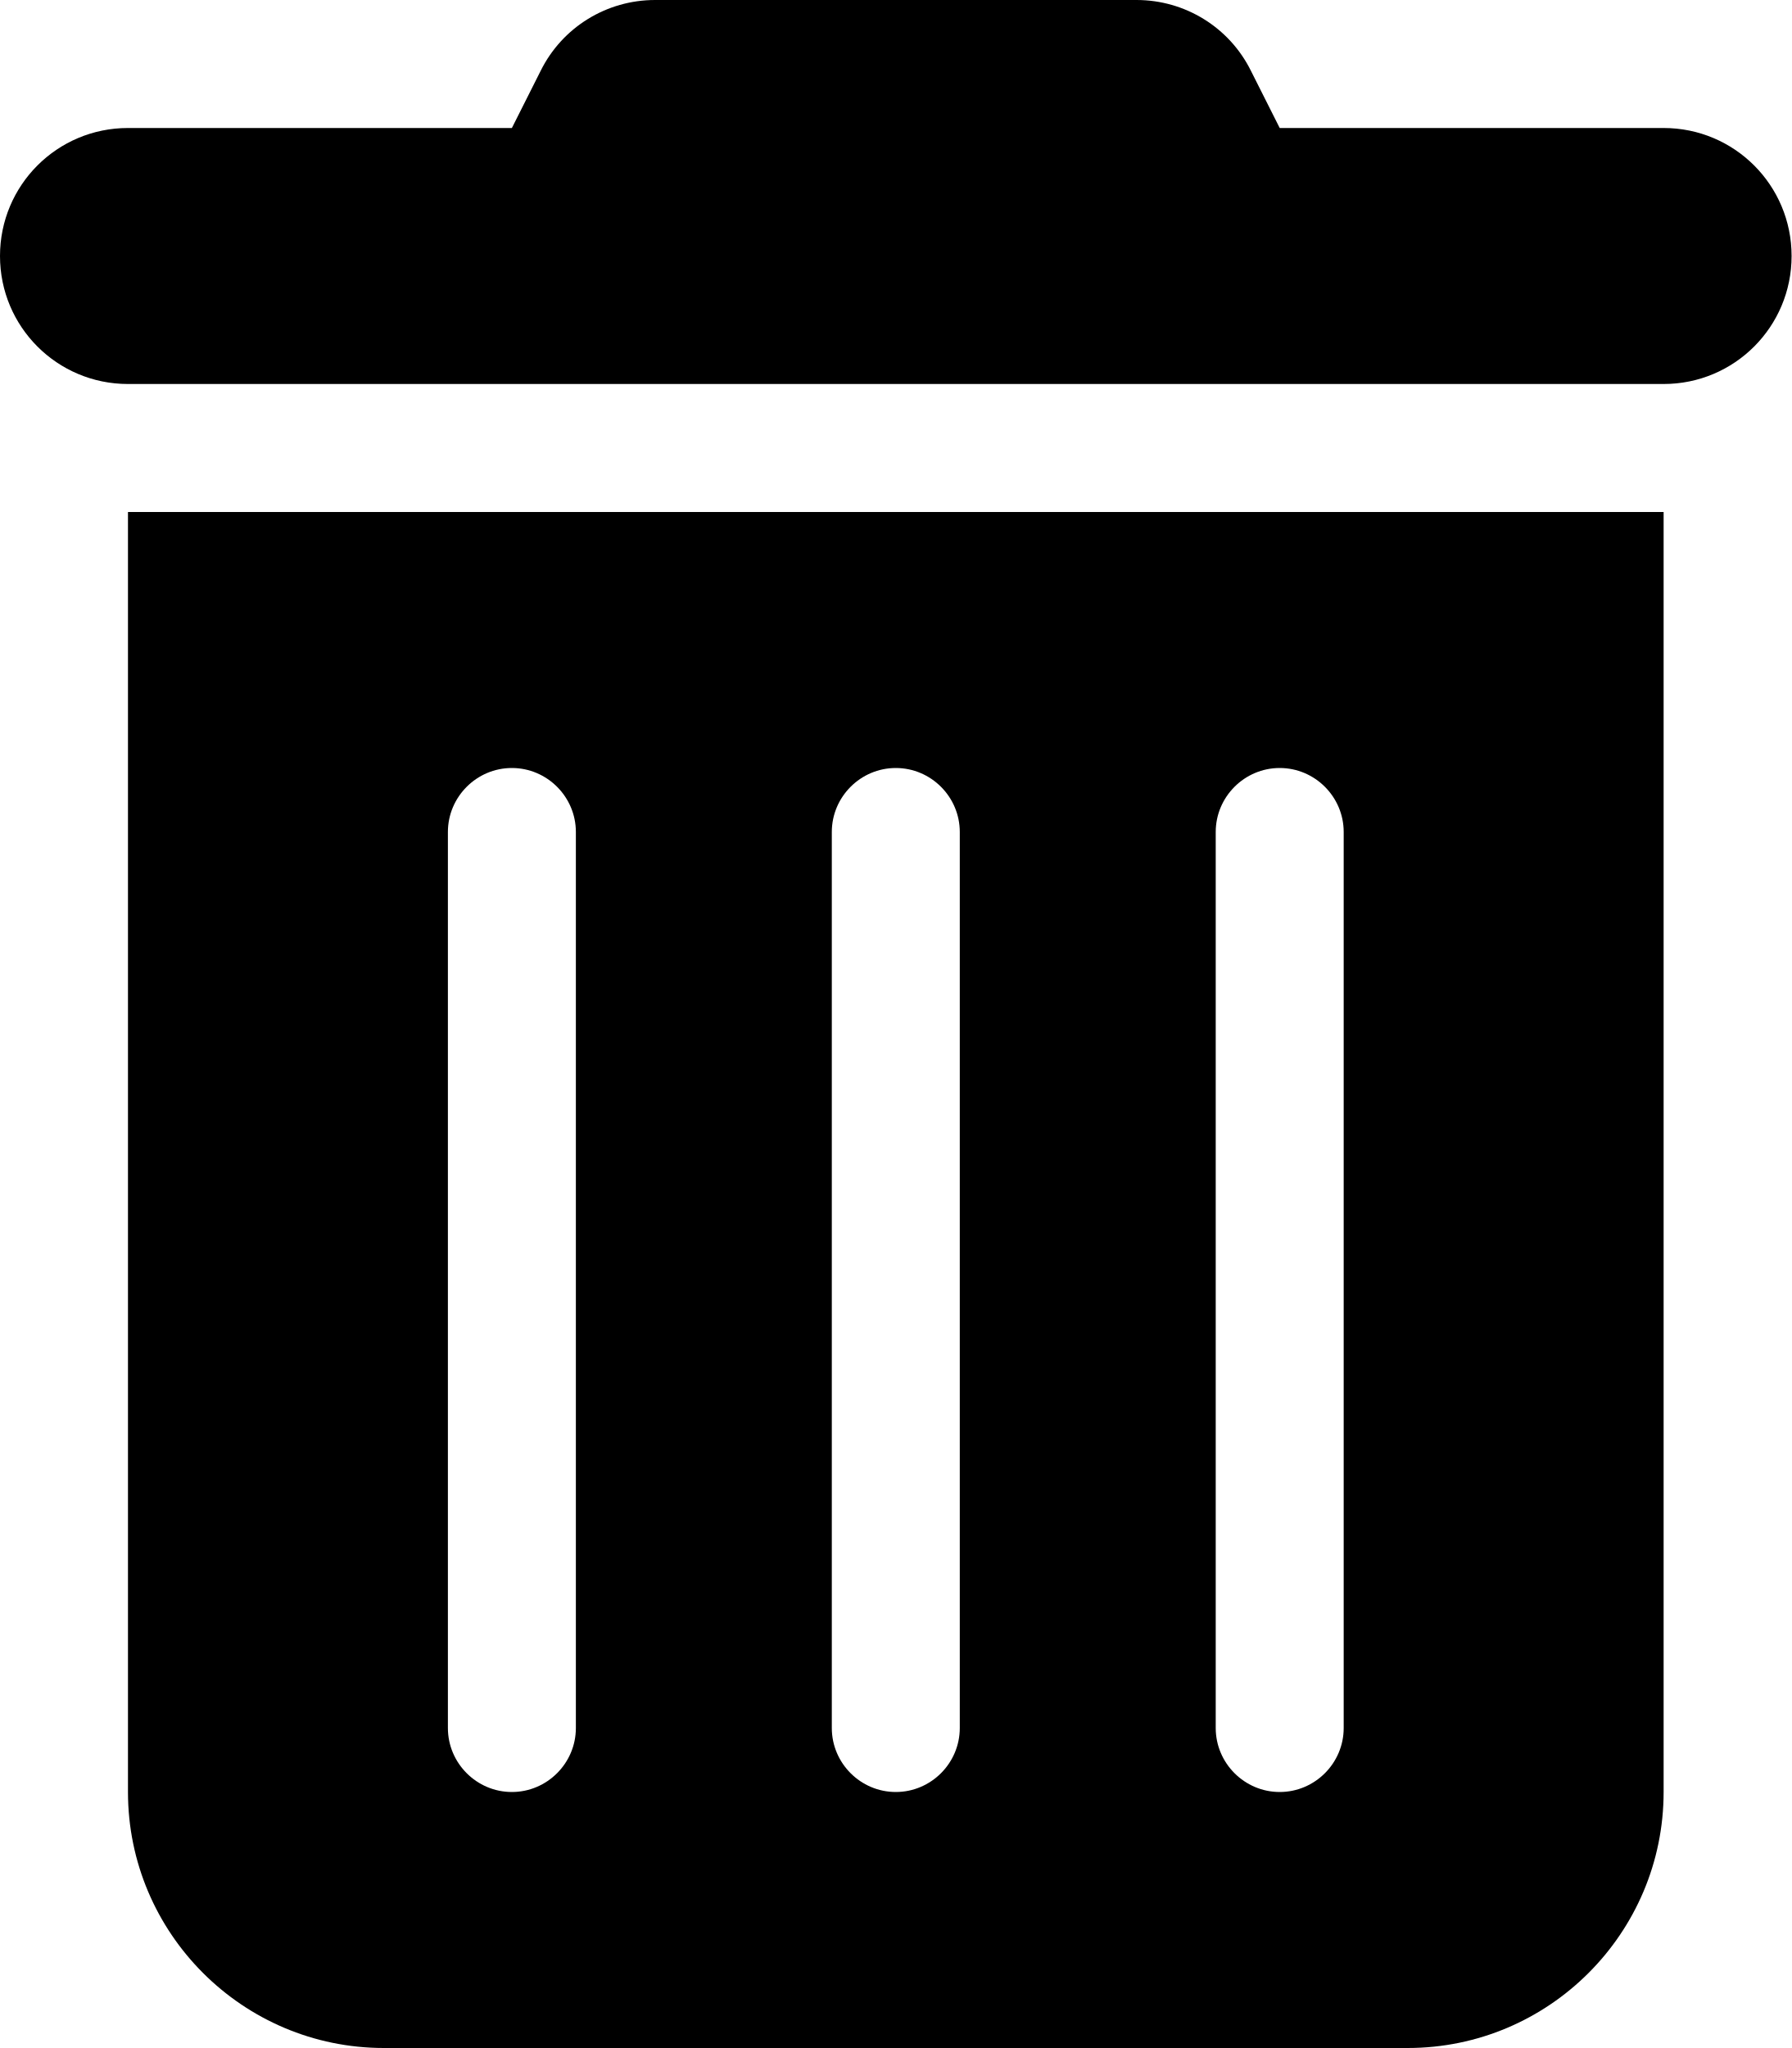
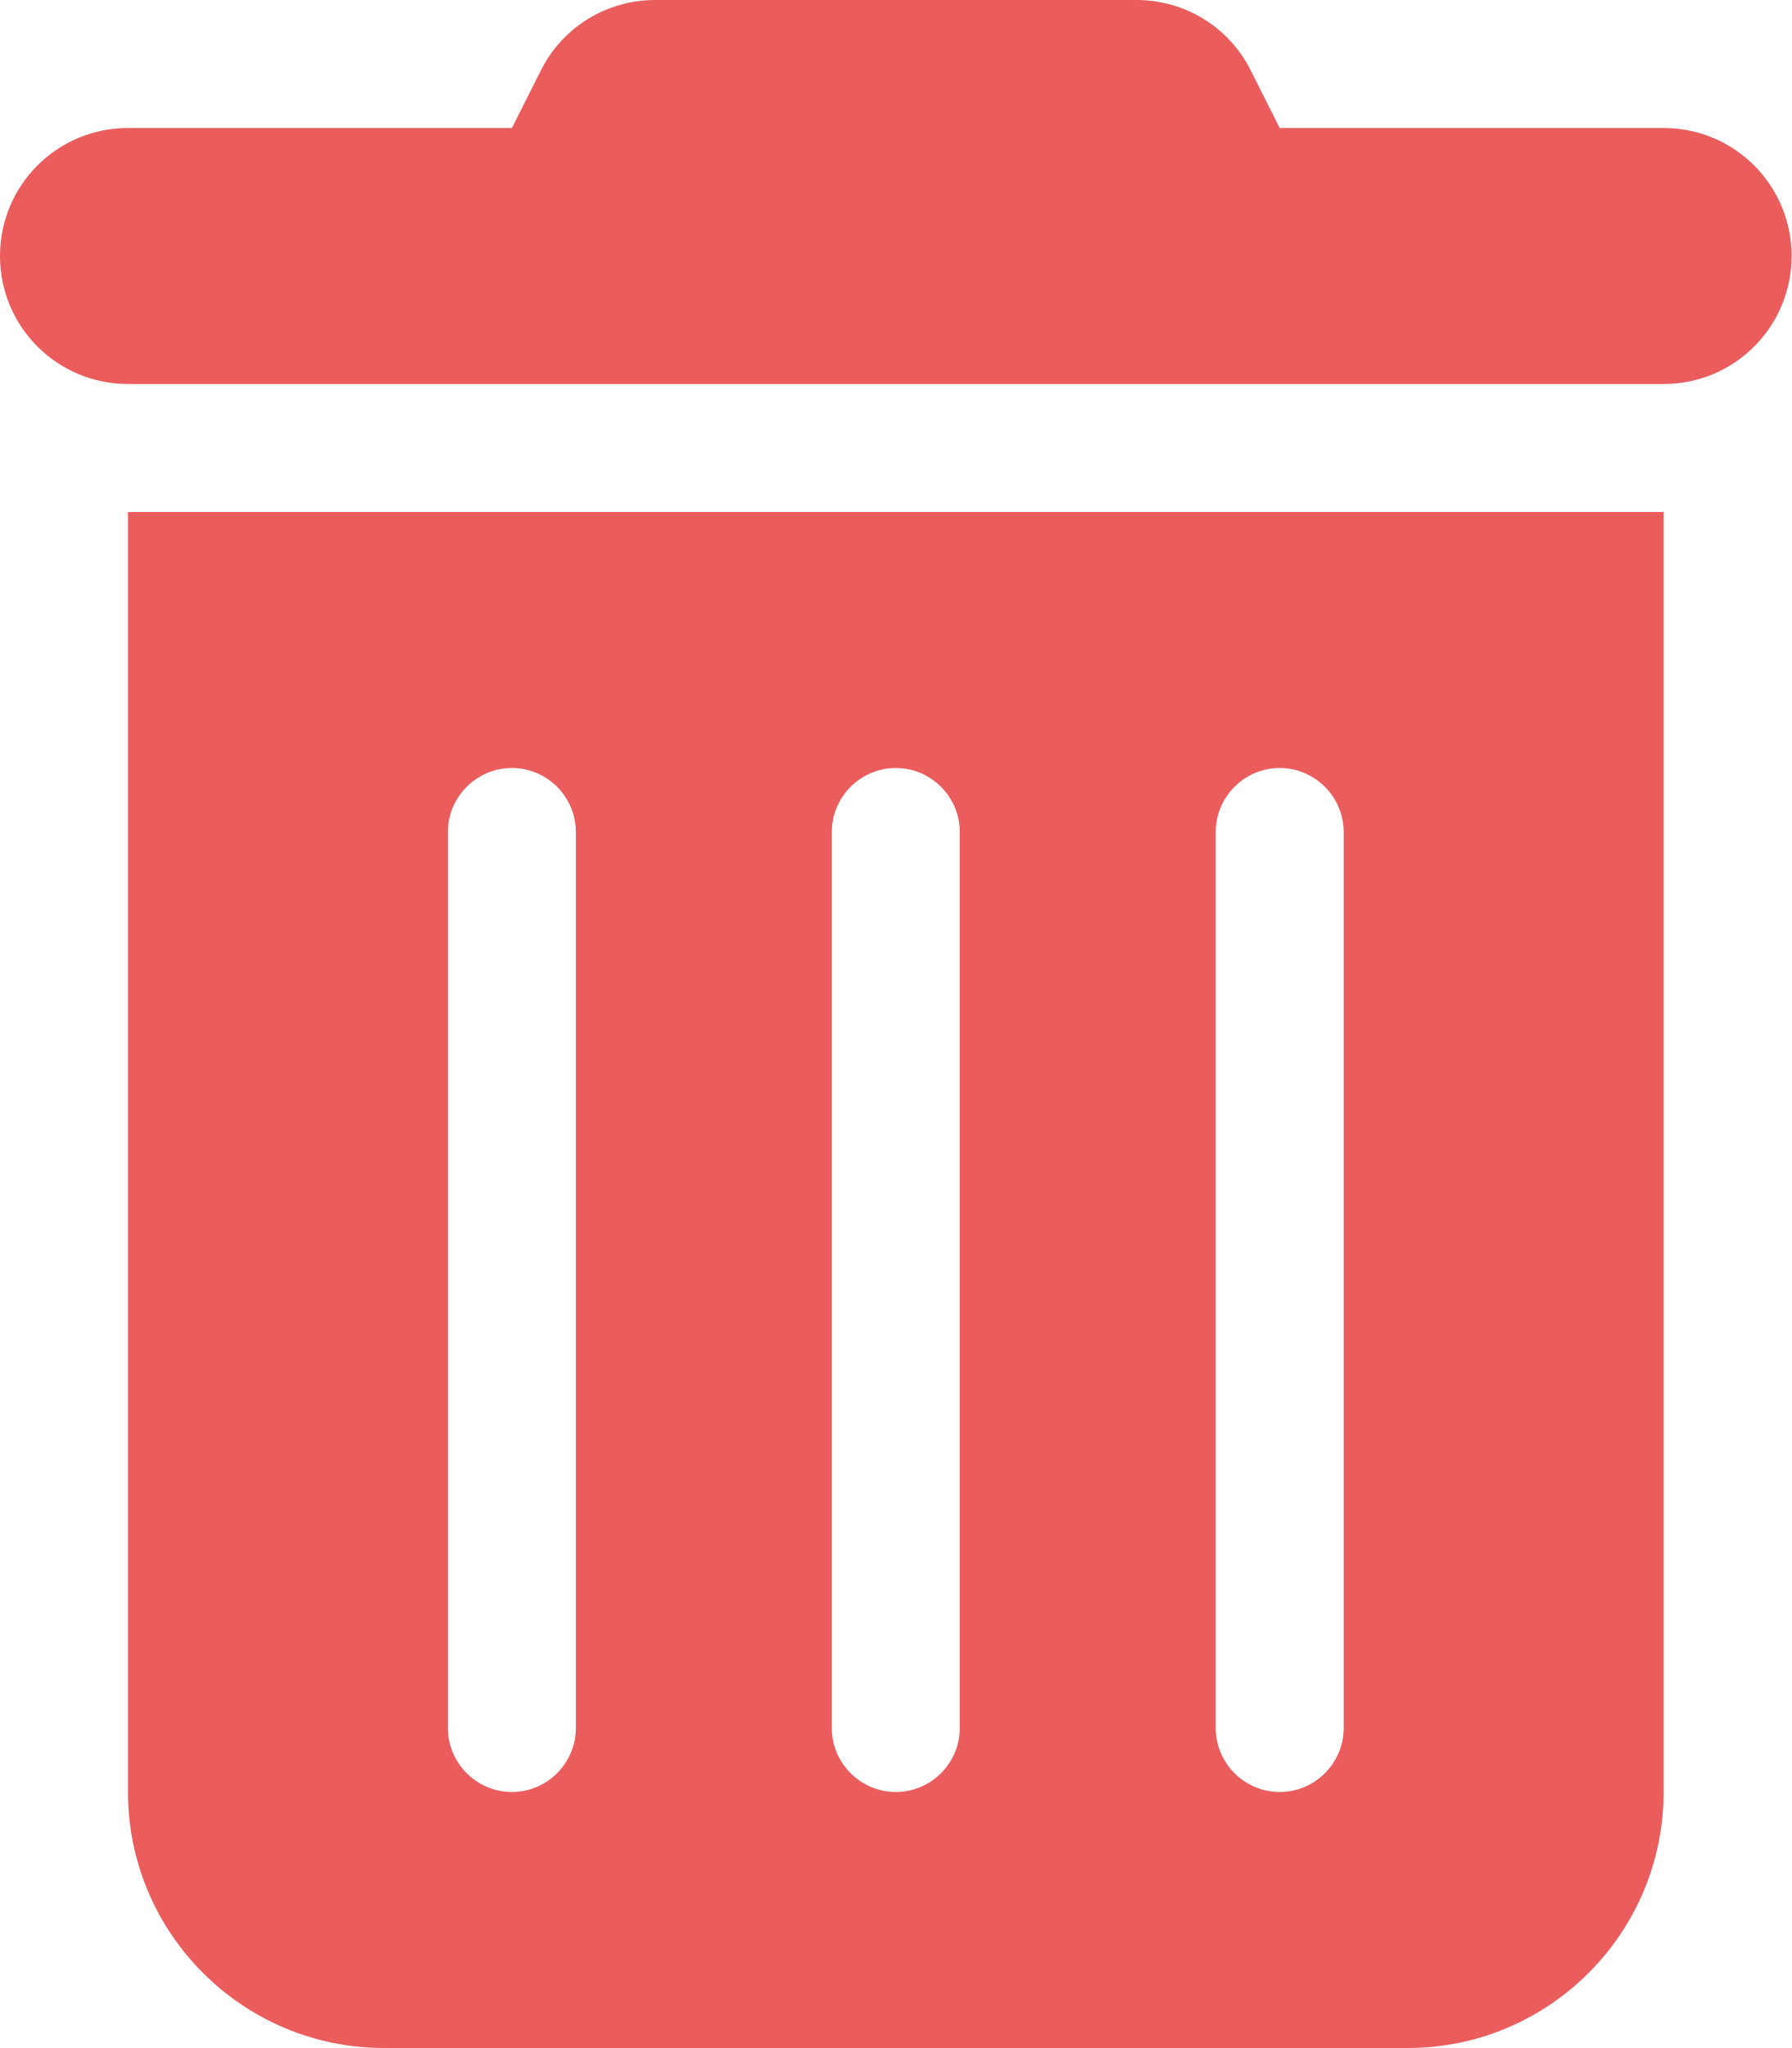
<svg xmlns="http://www.w3.org/2000/svg" viewBox="0 0 448 512">
-   <path d="M135.2 17.7C140.6 6.8 151.7 0 163.8 0H284.2c12.1 0 23.2 6.8 28.6 17.7L320 32h96c17.7 0 32 14.3 32 32s-14.3 32-32 32H32C14.3 96 0 81.7 0 64S14.3 32 32 32h96l7.2-14.3zM32 128H416V448c0 35.3-28.7 64-64 64H96c-35.3 0-64-28.7-64-64V128zm96 64c-8.8 0-16 7.2-16 16V432c0 8.8 7.2 16 16 16s16-7.2 16-16V208c0-8.8-7.2-16-16-16zm96 0c-8.8 0-16 7.2-16 16V432c0 8.8 7.2 16 16 16s16-7.2 16-16V208c0-8.8-7.2-16-16-16zm96 0c-8.8 0-16 7.2-16 16V432c0 8.8 7.2 16 16 16s16-7.2 16-16V208c0-8.8-7.2-16-16-16z" />
+   <path d="M135.2 17.7C140.6 6.8 151.7 0 163.8 0H284.2c12.1 0 23.2 6.8 28.6 17.7L320 32h96c17.7 0 32 14.3 32 32s-14.3 32-32 32H32C14.3 96 0 81.7 0 64S14.3 32 32 32h96l7.2-14.3zM32 128H416V448c0 35.3-28.7 64-64 64H96c-35.3 0-64-28.7-64-64V128zm96 64c-8.8 0-16 7.2-16 16V432c0 8.8 7.2 16 16 16s16-7.2 16-16V208c0-8.8-7.2-16-16-16zm96 0c-8.8 0-16 7.2-16 16V432c0 8.8 7.2 16 16 16s16-7.2 16-16V208c0-8.8-7.2-16-16-16zm96 0c-8.8 0-16 7.2-16 16V432c0 8.8 7.2 16 16 16s16-7.2 16-16V208c0-8.8-7.2-16-16-16z" fill="rgb(235, 92, 92)" />
</svg>
